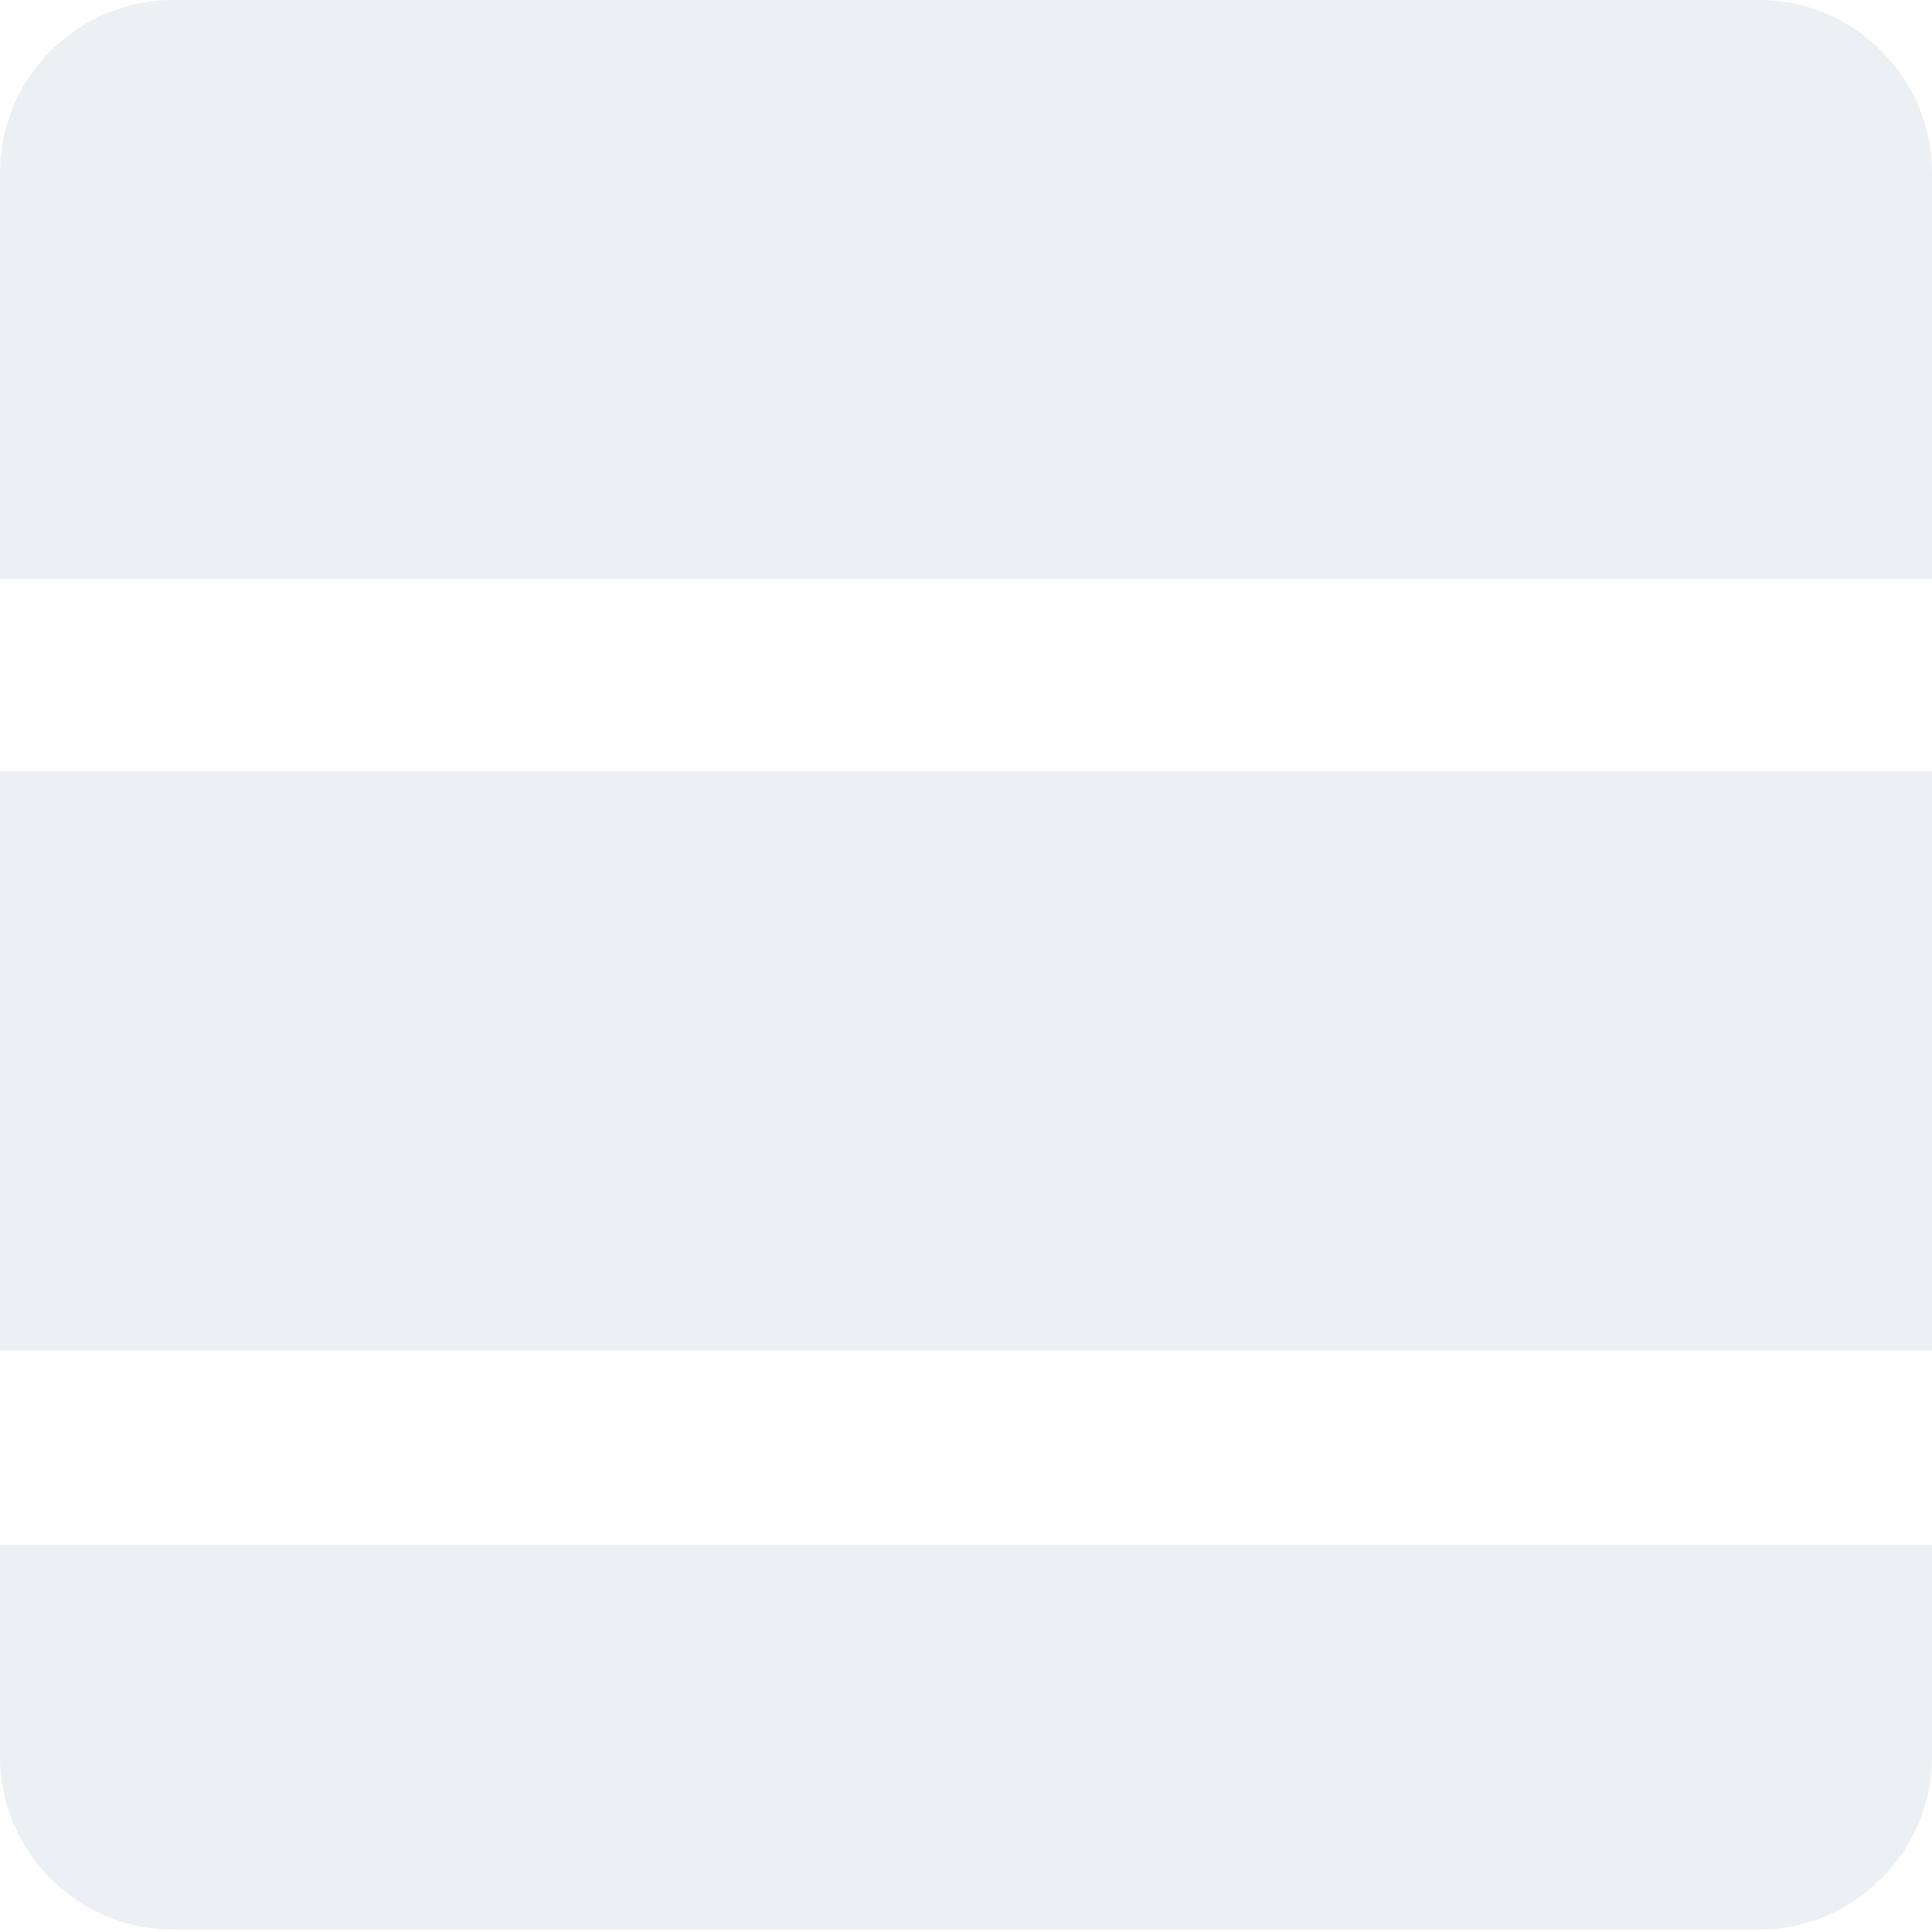
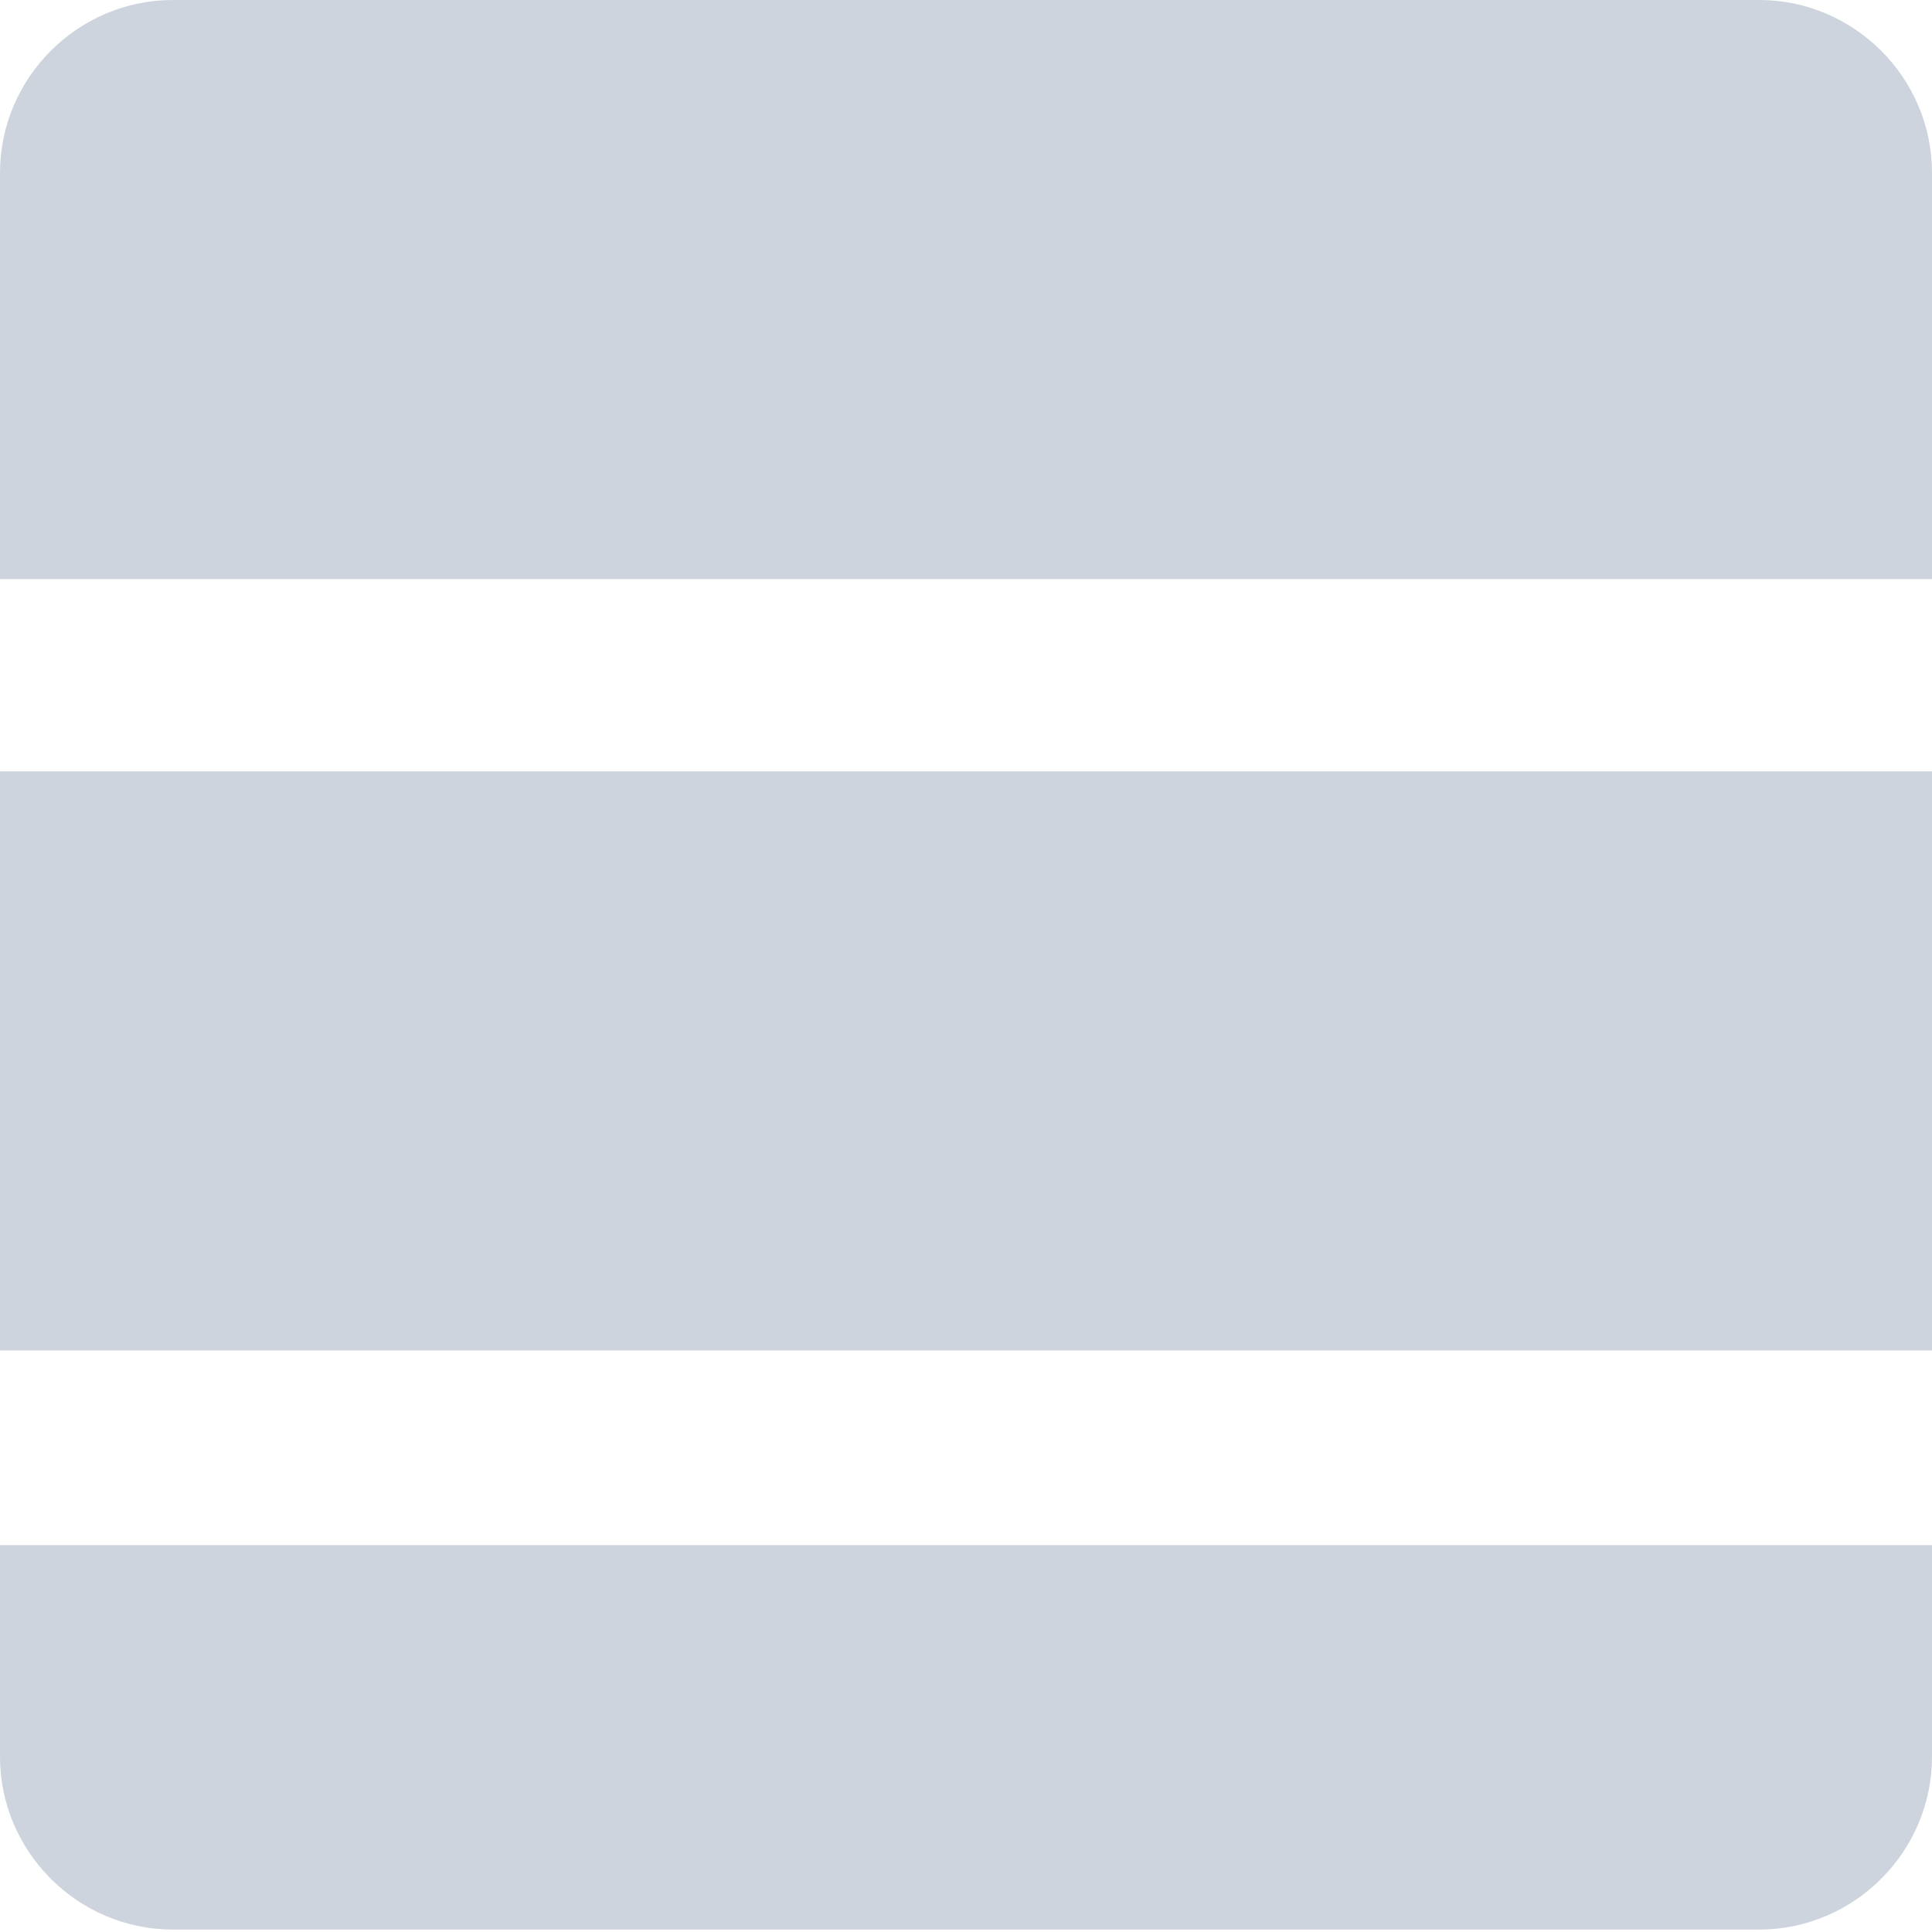
<svg xmlns="http://www.w3.org/2000/svg" version="1.1" id="Ebene_1" x="0px" y="0px" viewBox="0 0 79.4 79.4" enable-background="new 0 0 79.4 79.4" xml:space="preserve">
-   <path fill="#ECEFF4" d="M0,63.5v8.7c0,3.9,3.2,7.1,7.1,7.1l-7.1,0h79.4l-7.1,0c3.9,0,7.1-3.2,7.1-7.1l0,7.1V63.5H0z" />
-   <rect x="0" y="31.7" fill="#ECEFF4" width="79.4" height="23.8" />
-   <path fill="#ECEFF4" d="M79.4,7.1c0-3.9-3.2-7.1-7.1-7.1H7.1C3.2,0,0,3.2,0,7.1v16.7h79.4V0L79.4,7.1z" />
+   <defs id="defs11" />
+   <path fill="#ECEFF4" d="M0,63.5v8.7c0,3.9,3.2,7.1,7.1,7.1l-7.1,0h79.4l-7.1,0c3.9,0,7.1-3.2,7.1-7.1l0,7.1V63.5H0z" id="path3" style="fill:#8392a9;fill-opacity:0.392" />
+   <rect x="0" y="31.7" fill="#ECEFF4" width="79.4" height="23.8" id="rect5" style="fill:#8392a9;fill-opacity:0.392" />
+   <path fill="#ECEFF4" d="M79.4,7.1c0-3.9-3.2-7.1-7.1-7.1H7.1C3.2,0,0,3.2,0,7.1v16.7h79.4V0L79.4,7.1z" id="path7" style="fill:#8392a9;fill-opacity:0.392" />
</svg>
